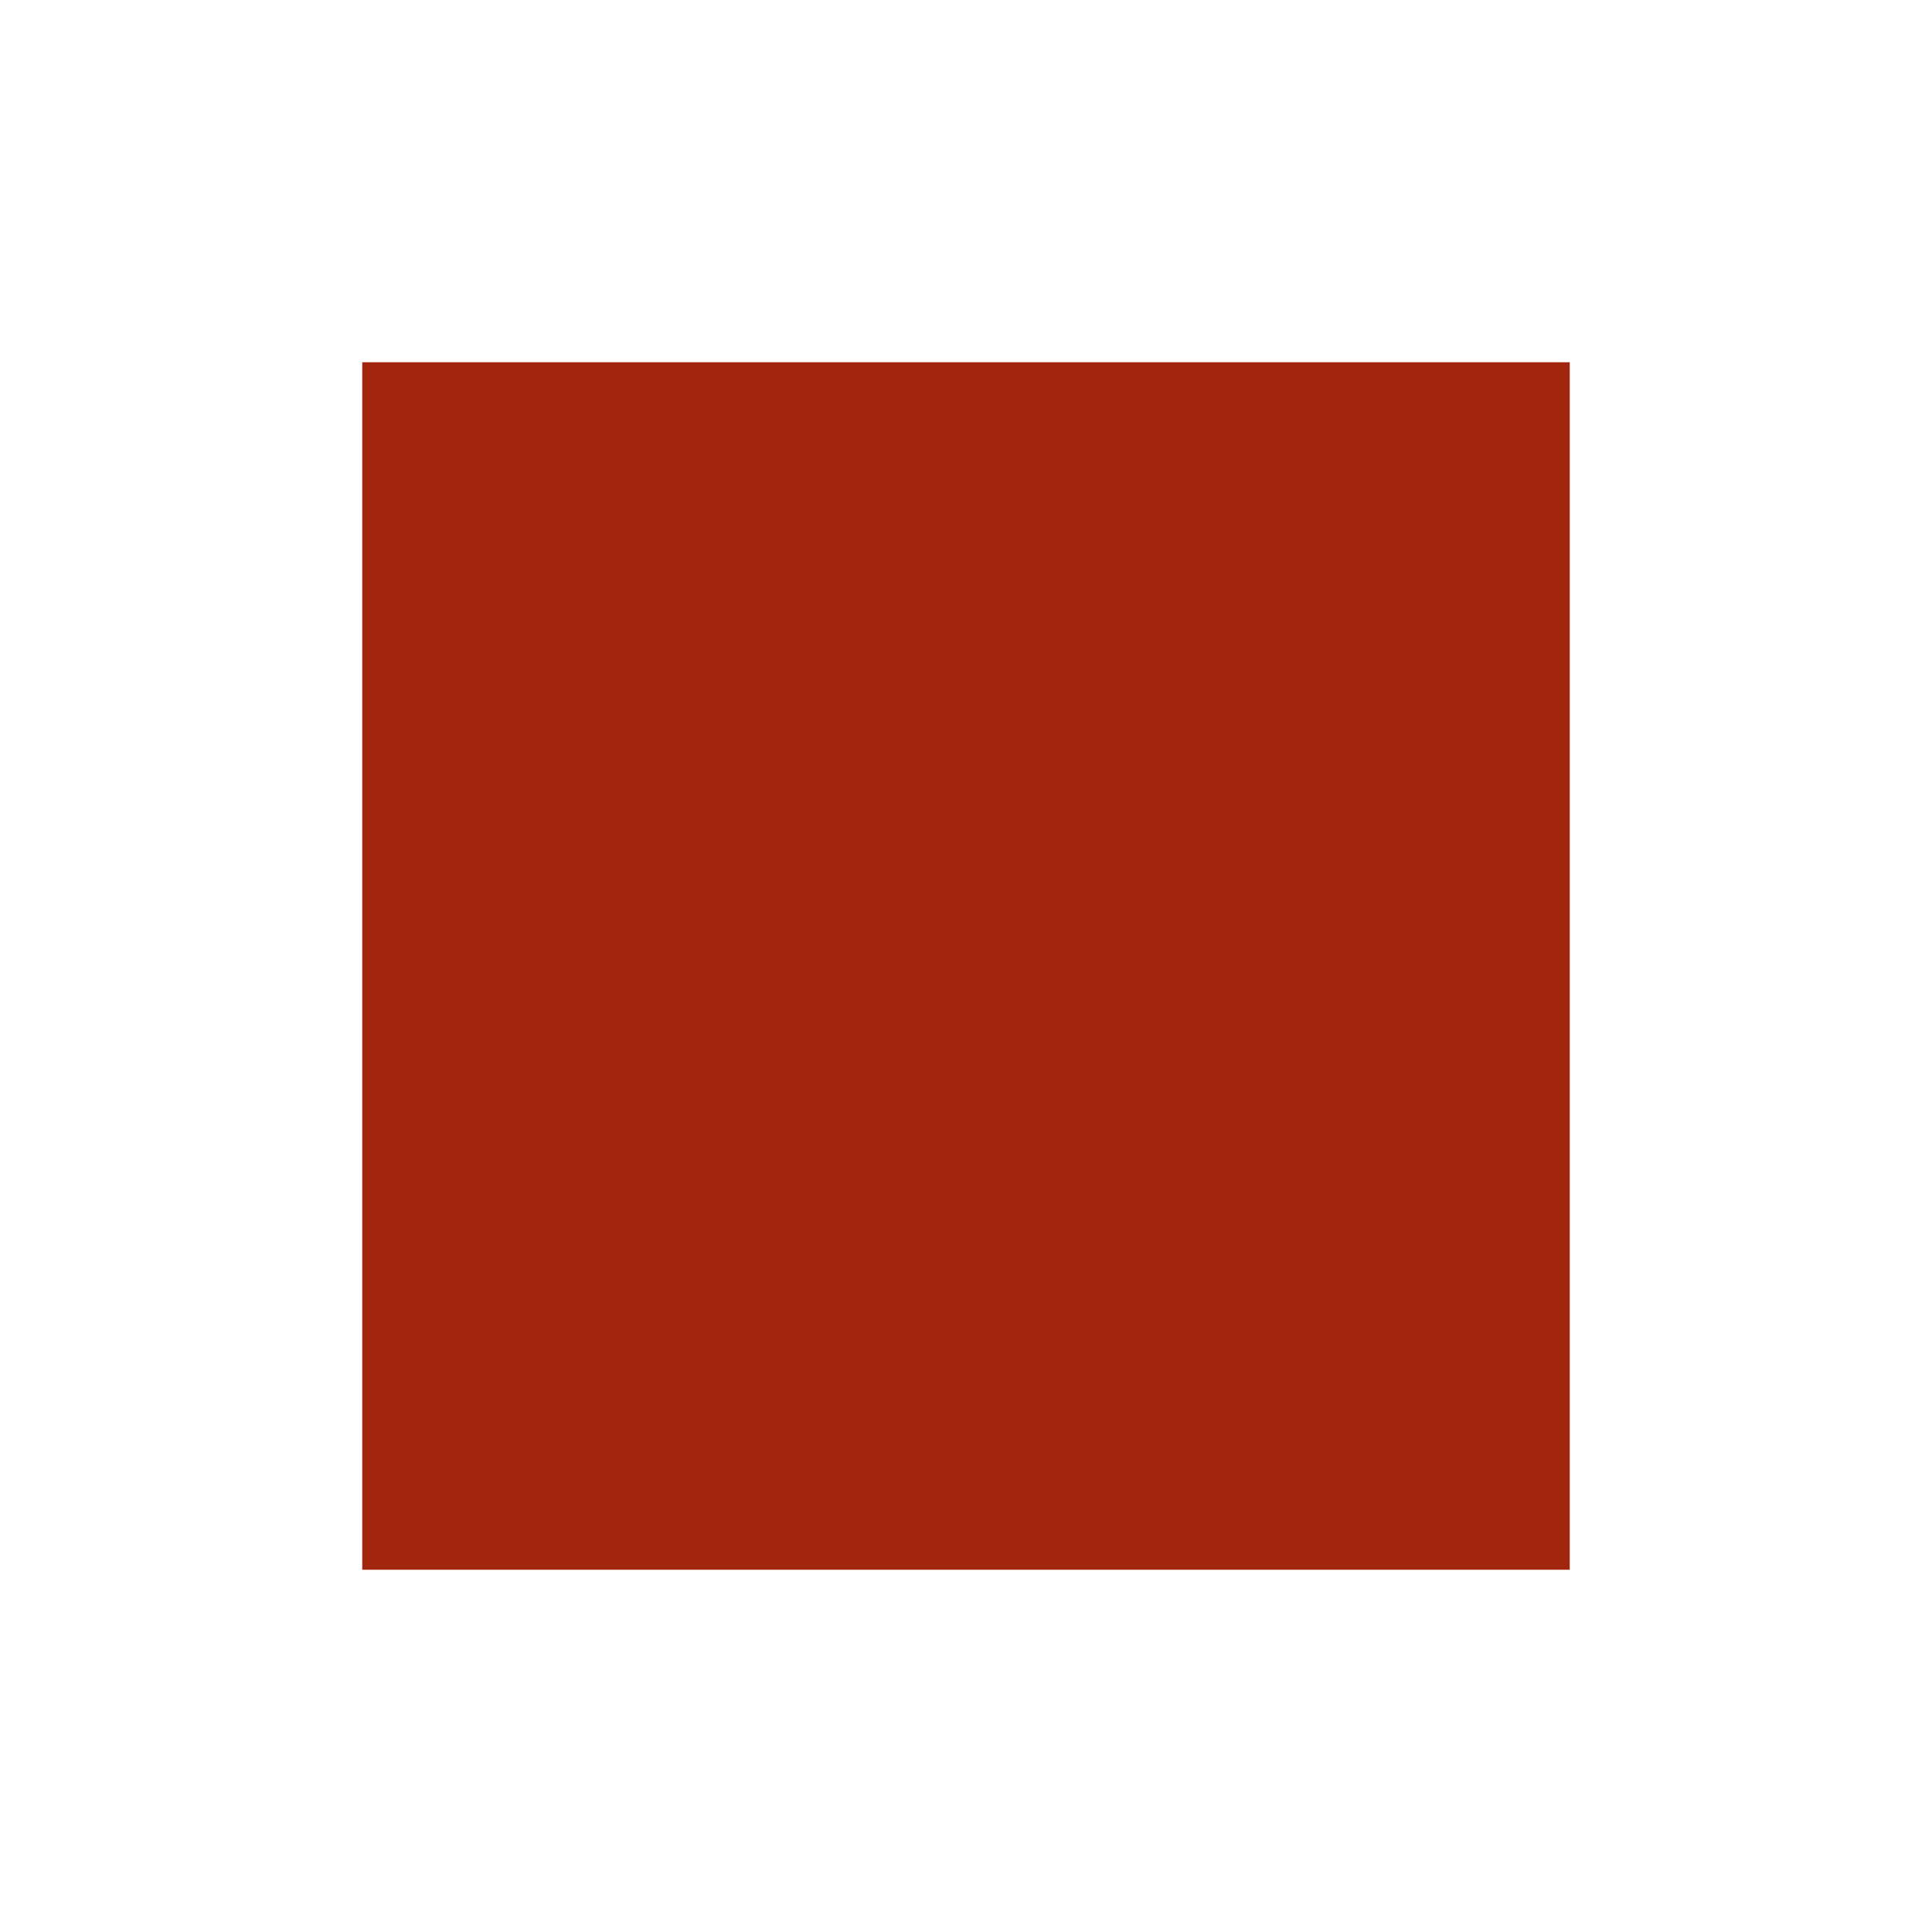
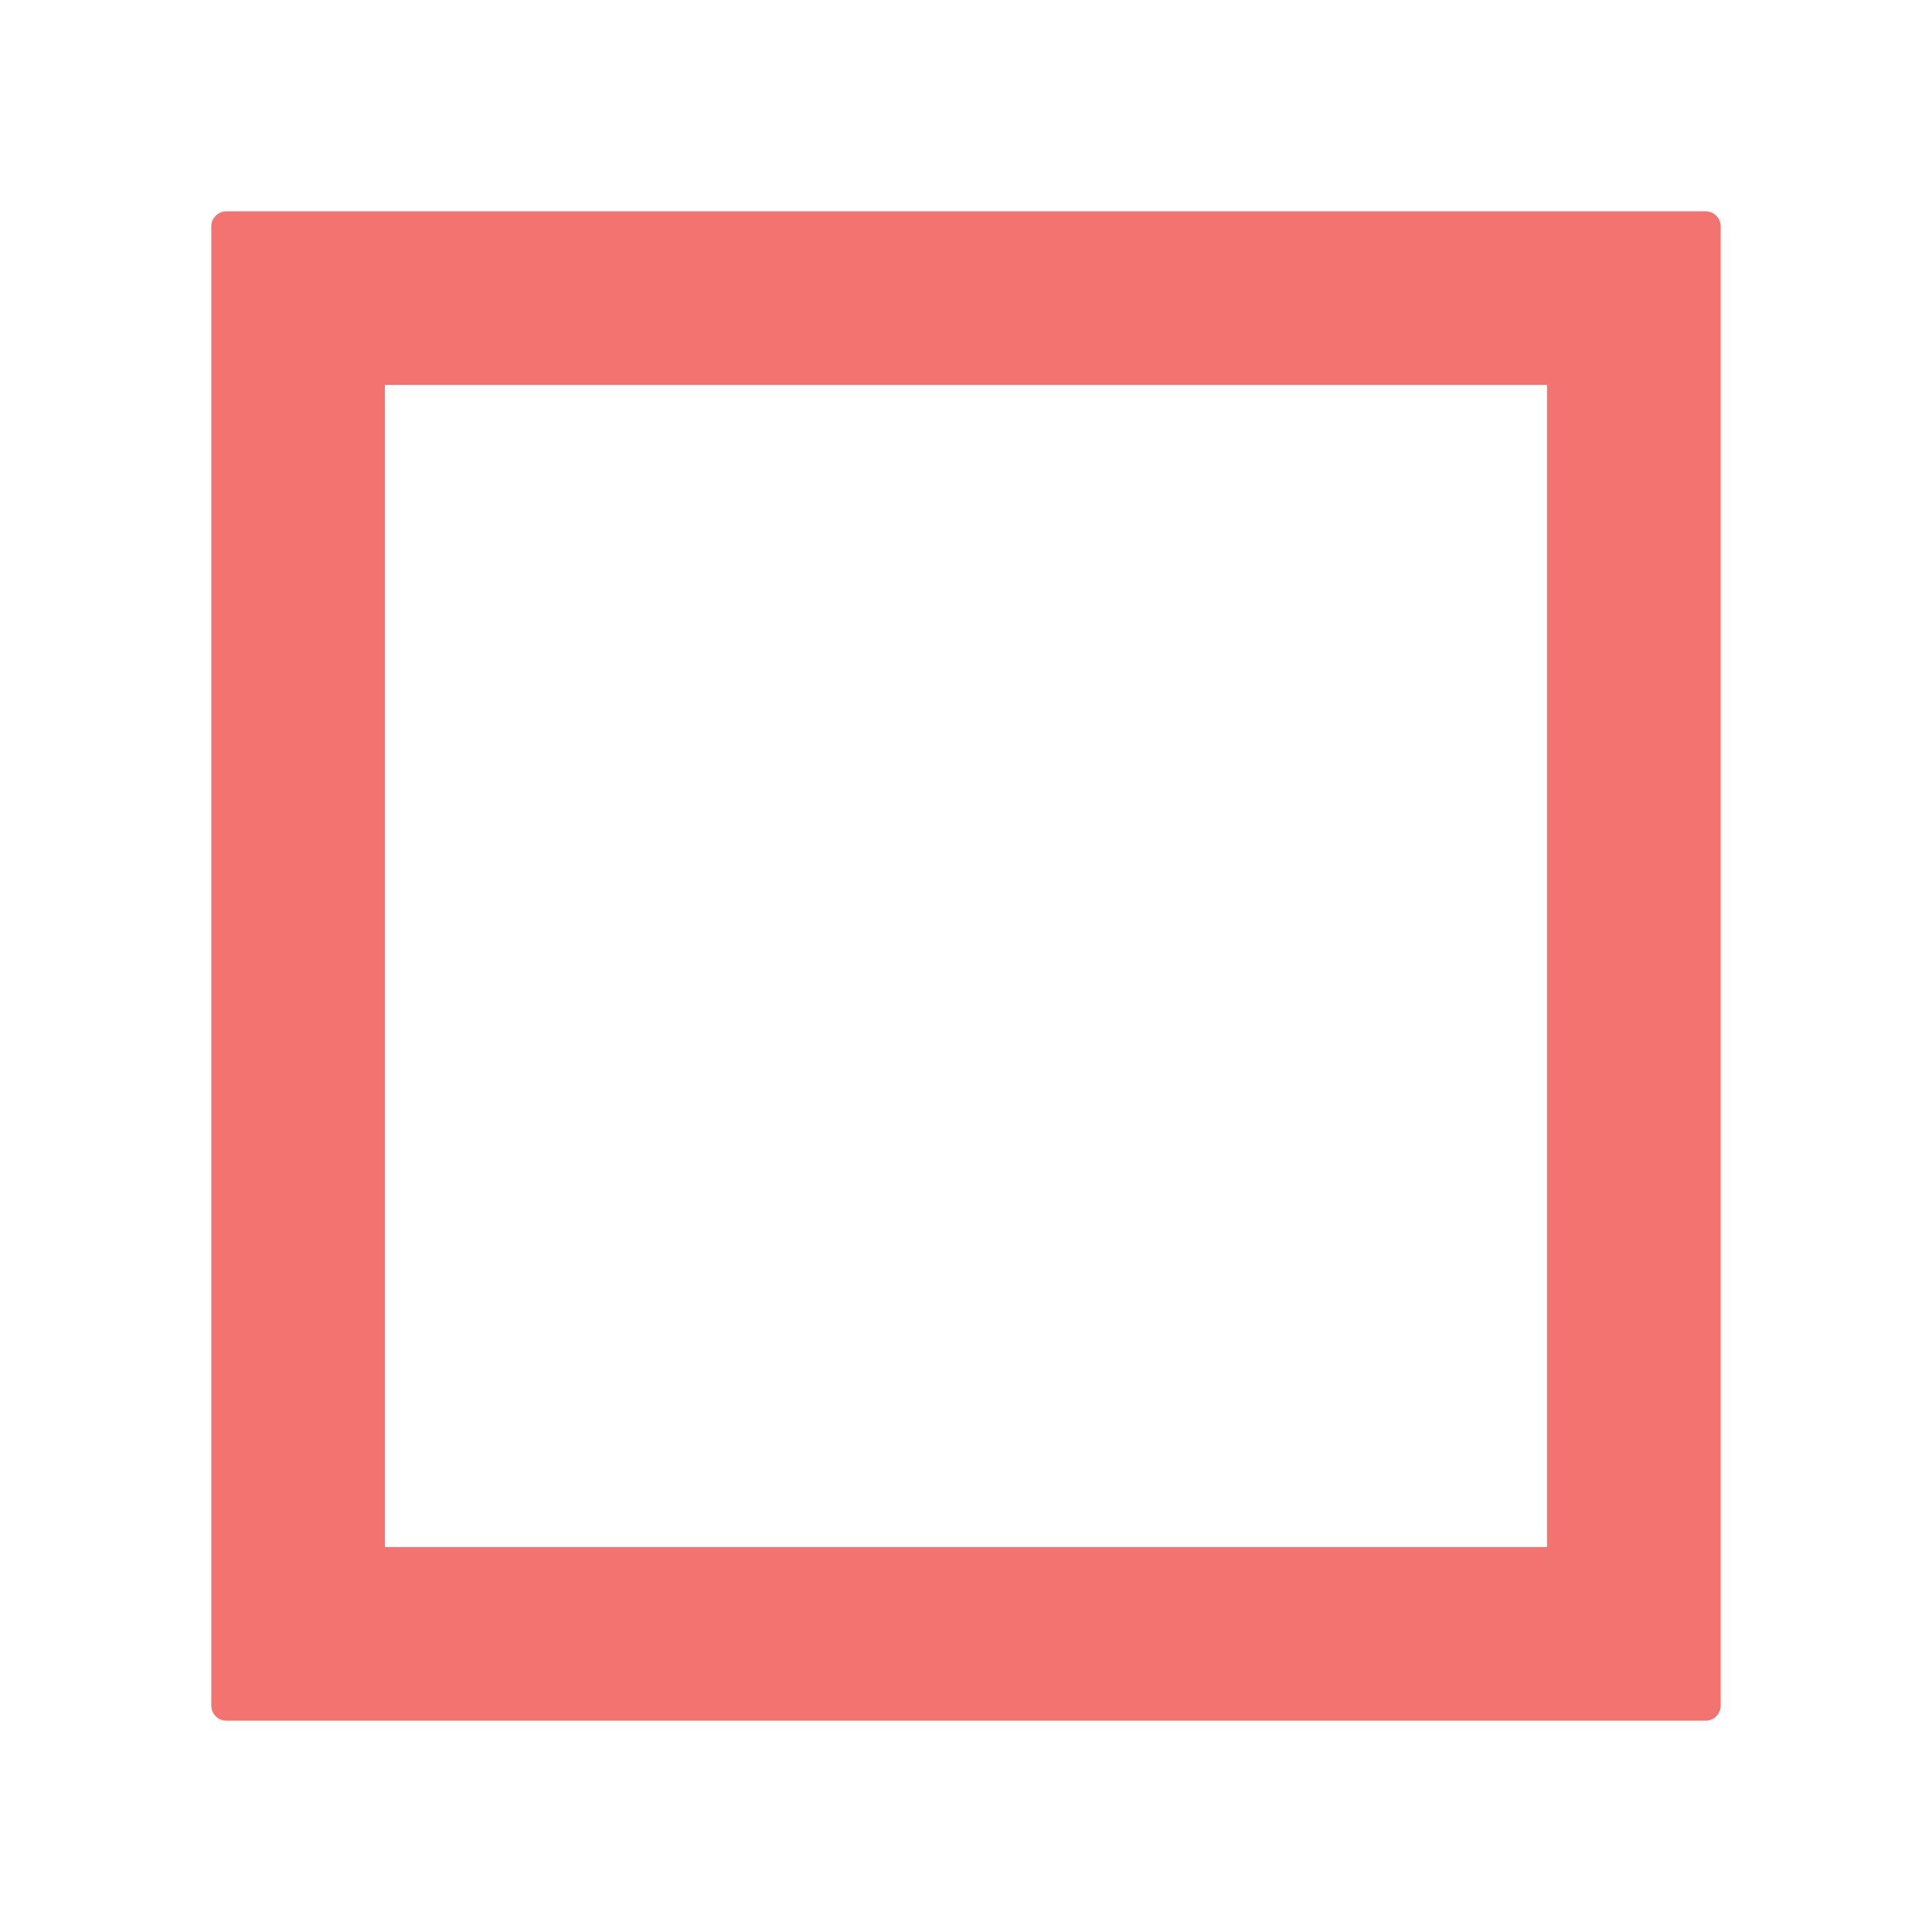
- <svg xmlns="http://www.w3.org/2000/svg" viewBox="0 0 16 16">
+ <svg xmlns="http://www.w3.org/2000/svg" t="1578377982296" class="icon" viewBox="0 0 1024 1024" version="1.1" p-id="4760" width="200" height="200">
  <defs>
-     <style>.icon-canvas-transparent,.icon-vs-out{fill:#f6f6f6;}.icon-canvas-transparent{opacity:0;}.icon-vs-action-red{fill:#a1260d;}</style>
+     <style type="text/css" />
  </defs>
-   <g id="canvas">
-     <path class="icon-canvas-transparent" d="M16,0V16H0V0Z" />
-   </g>
-   <g id="outline" style="display: none;">
-     <path class="icon-vs-out" d="M14,2V14H2V2Z" />
-   </g>
-   <g id="iconBg">
-     <path class="icon-vs-action-red" d="M13,3V13H3V3Z" />
-   </g>
+   <path d="M904 112a8 8 0 0 1 8 8v784a8 8 0 0 1-8 8H120a8 8 0 0 1-8-8V120a8 8 0 0 1 8-8h784z m-84 92H204v616h616V204z" fill="#F37370" p-id="4761" />
</svg>
